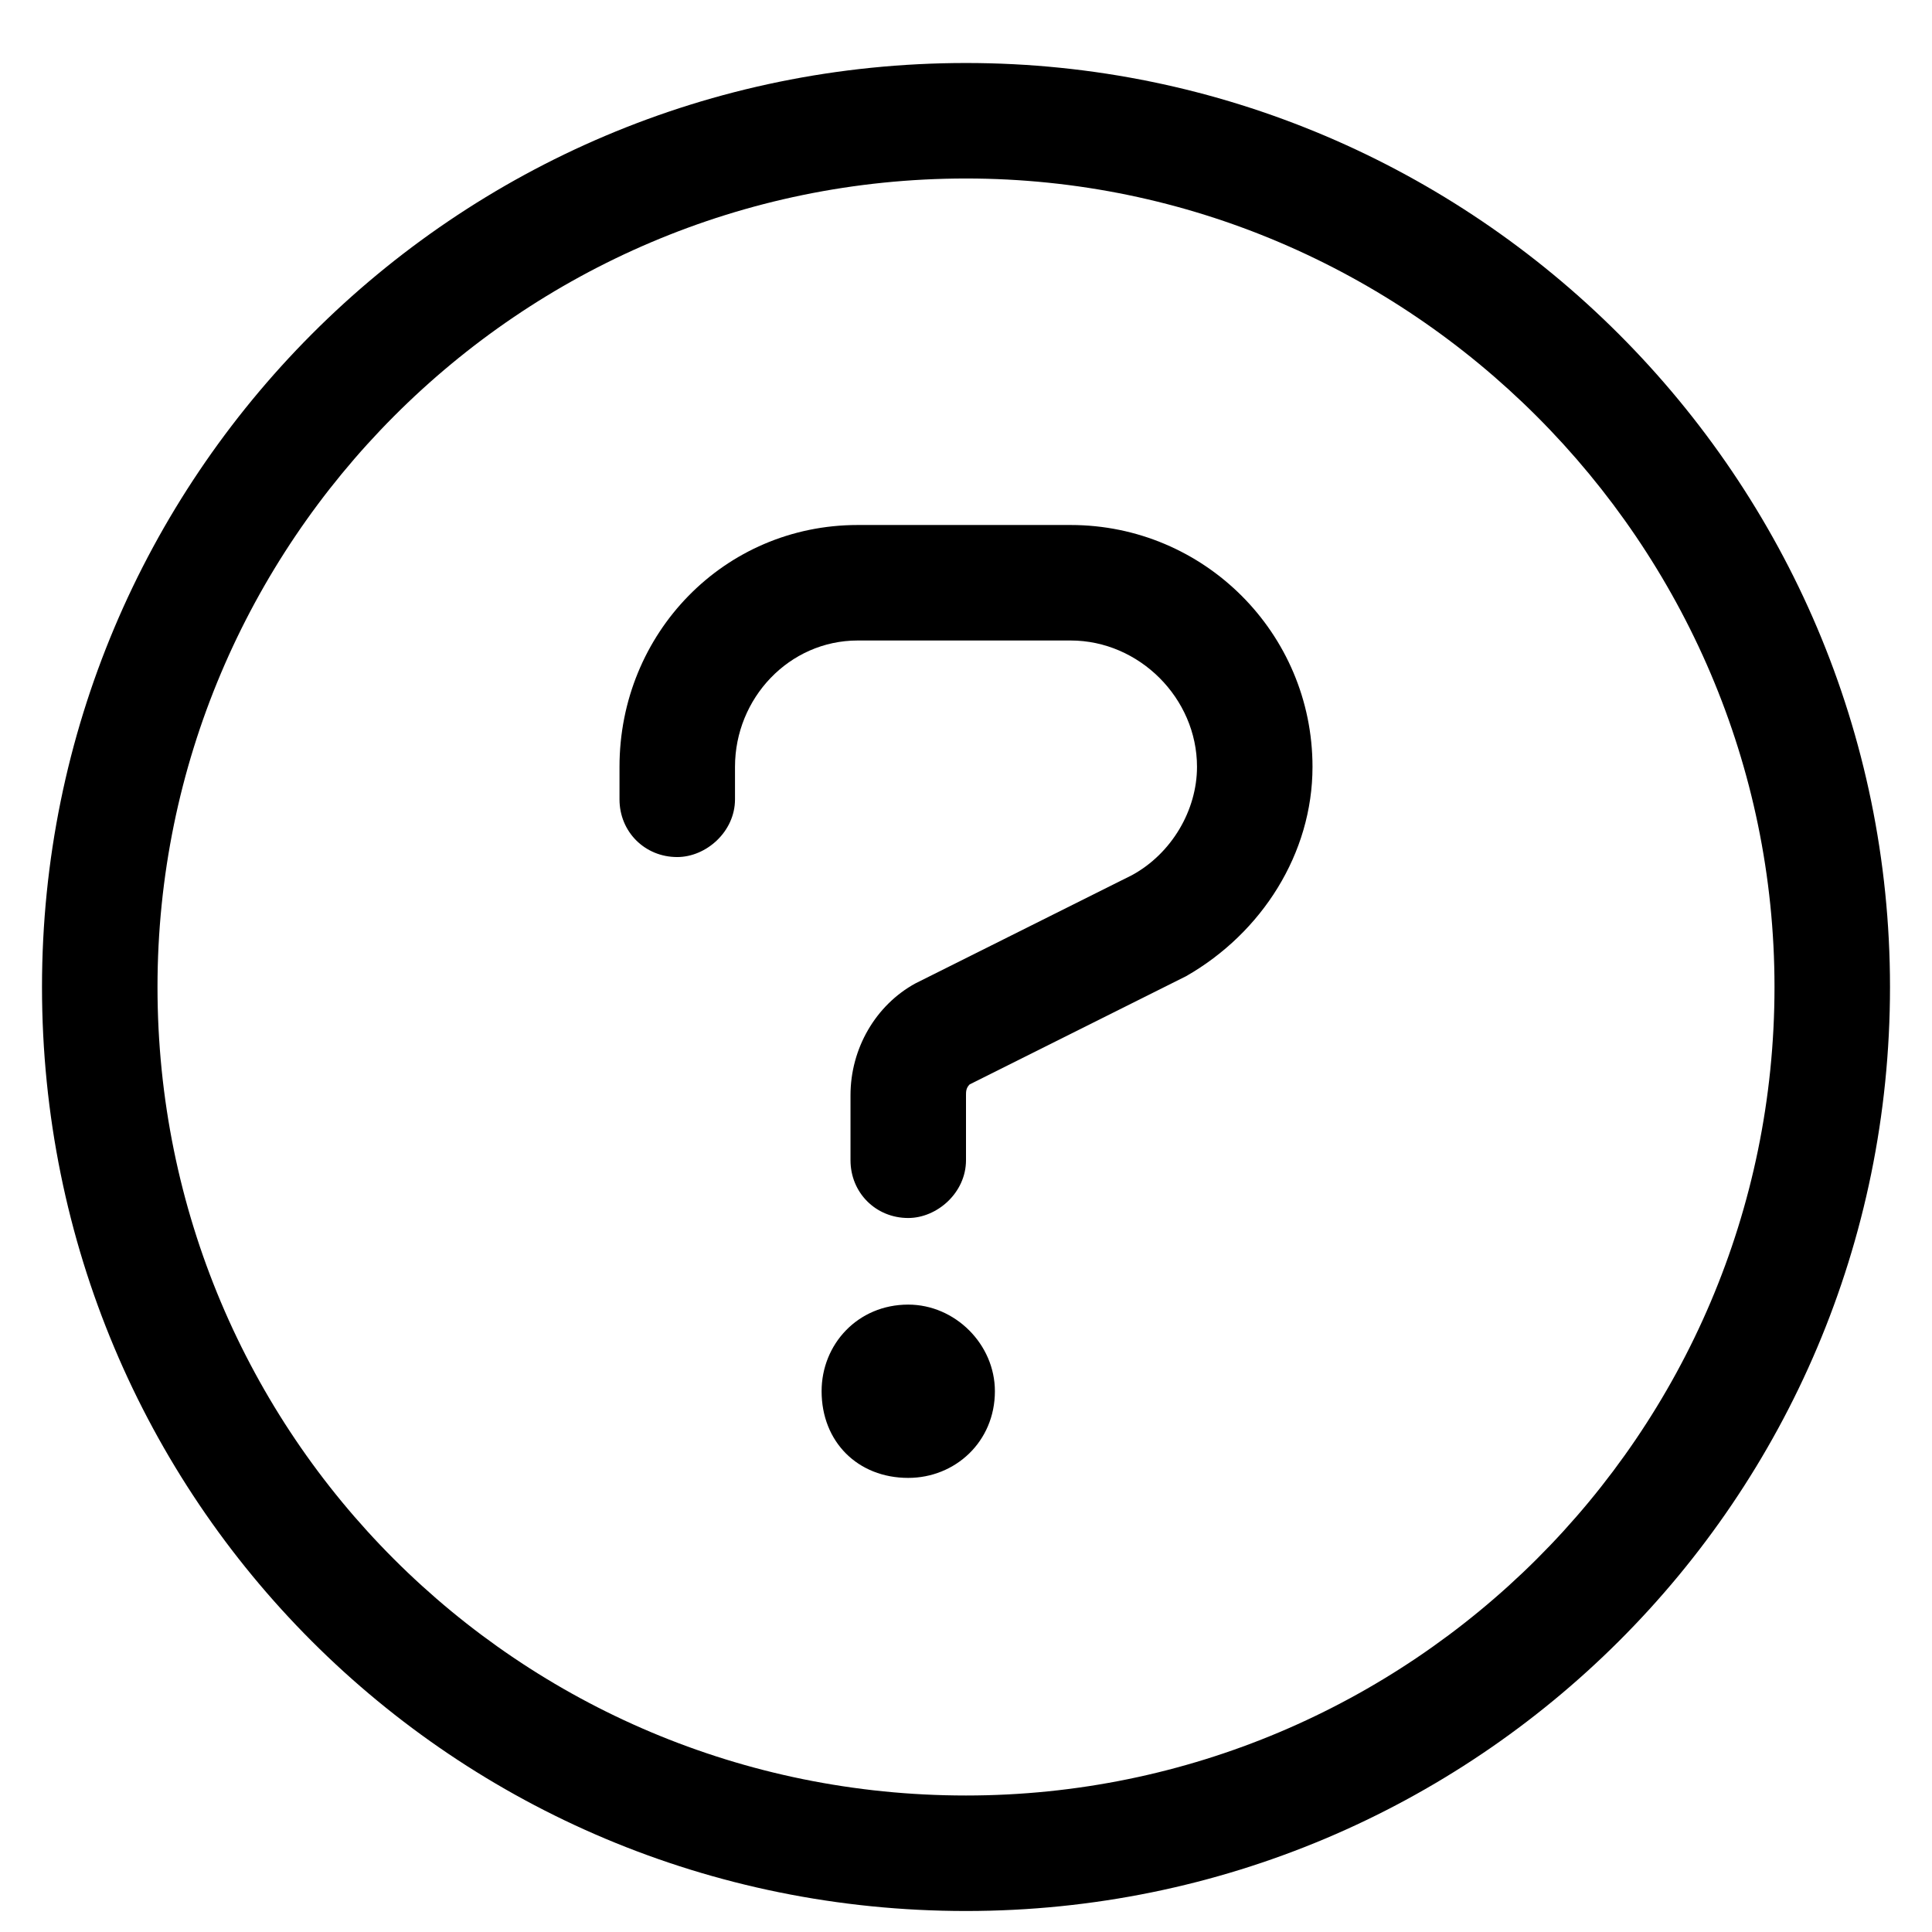
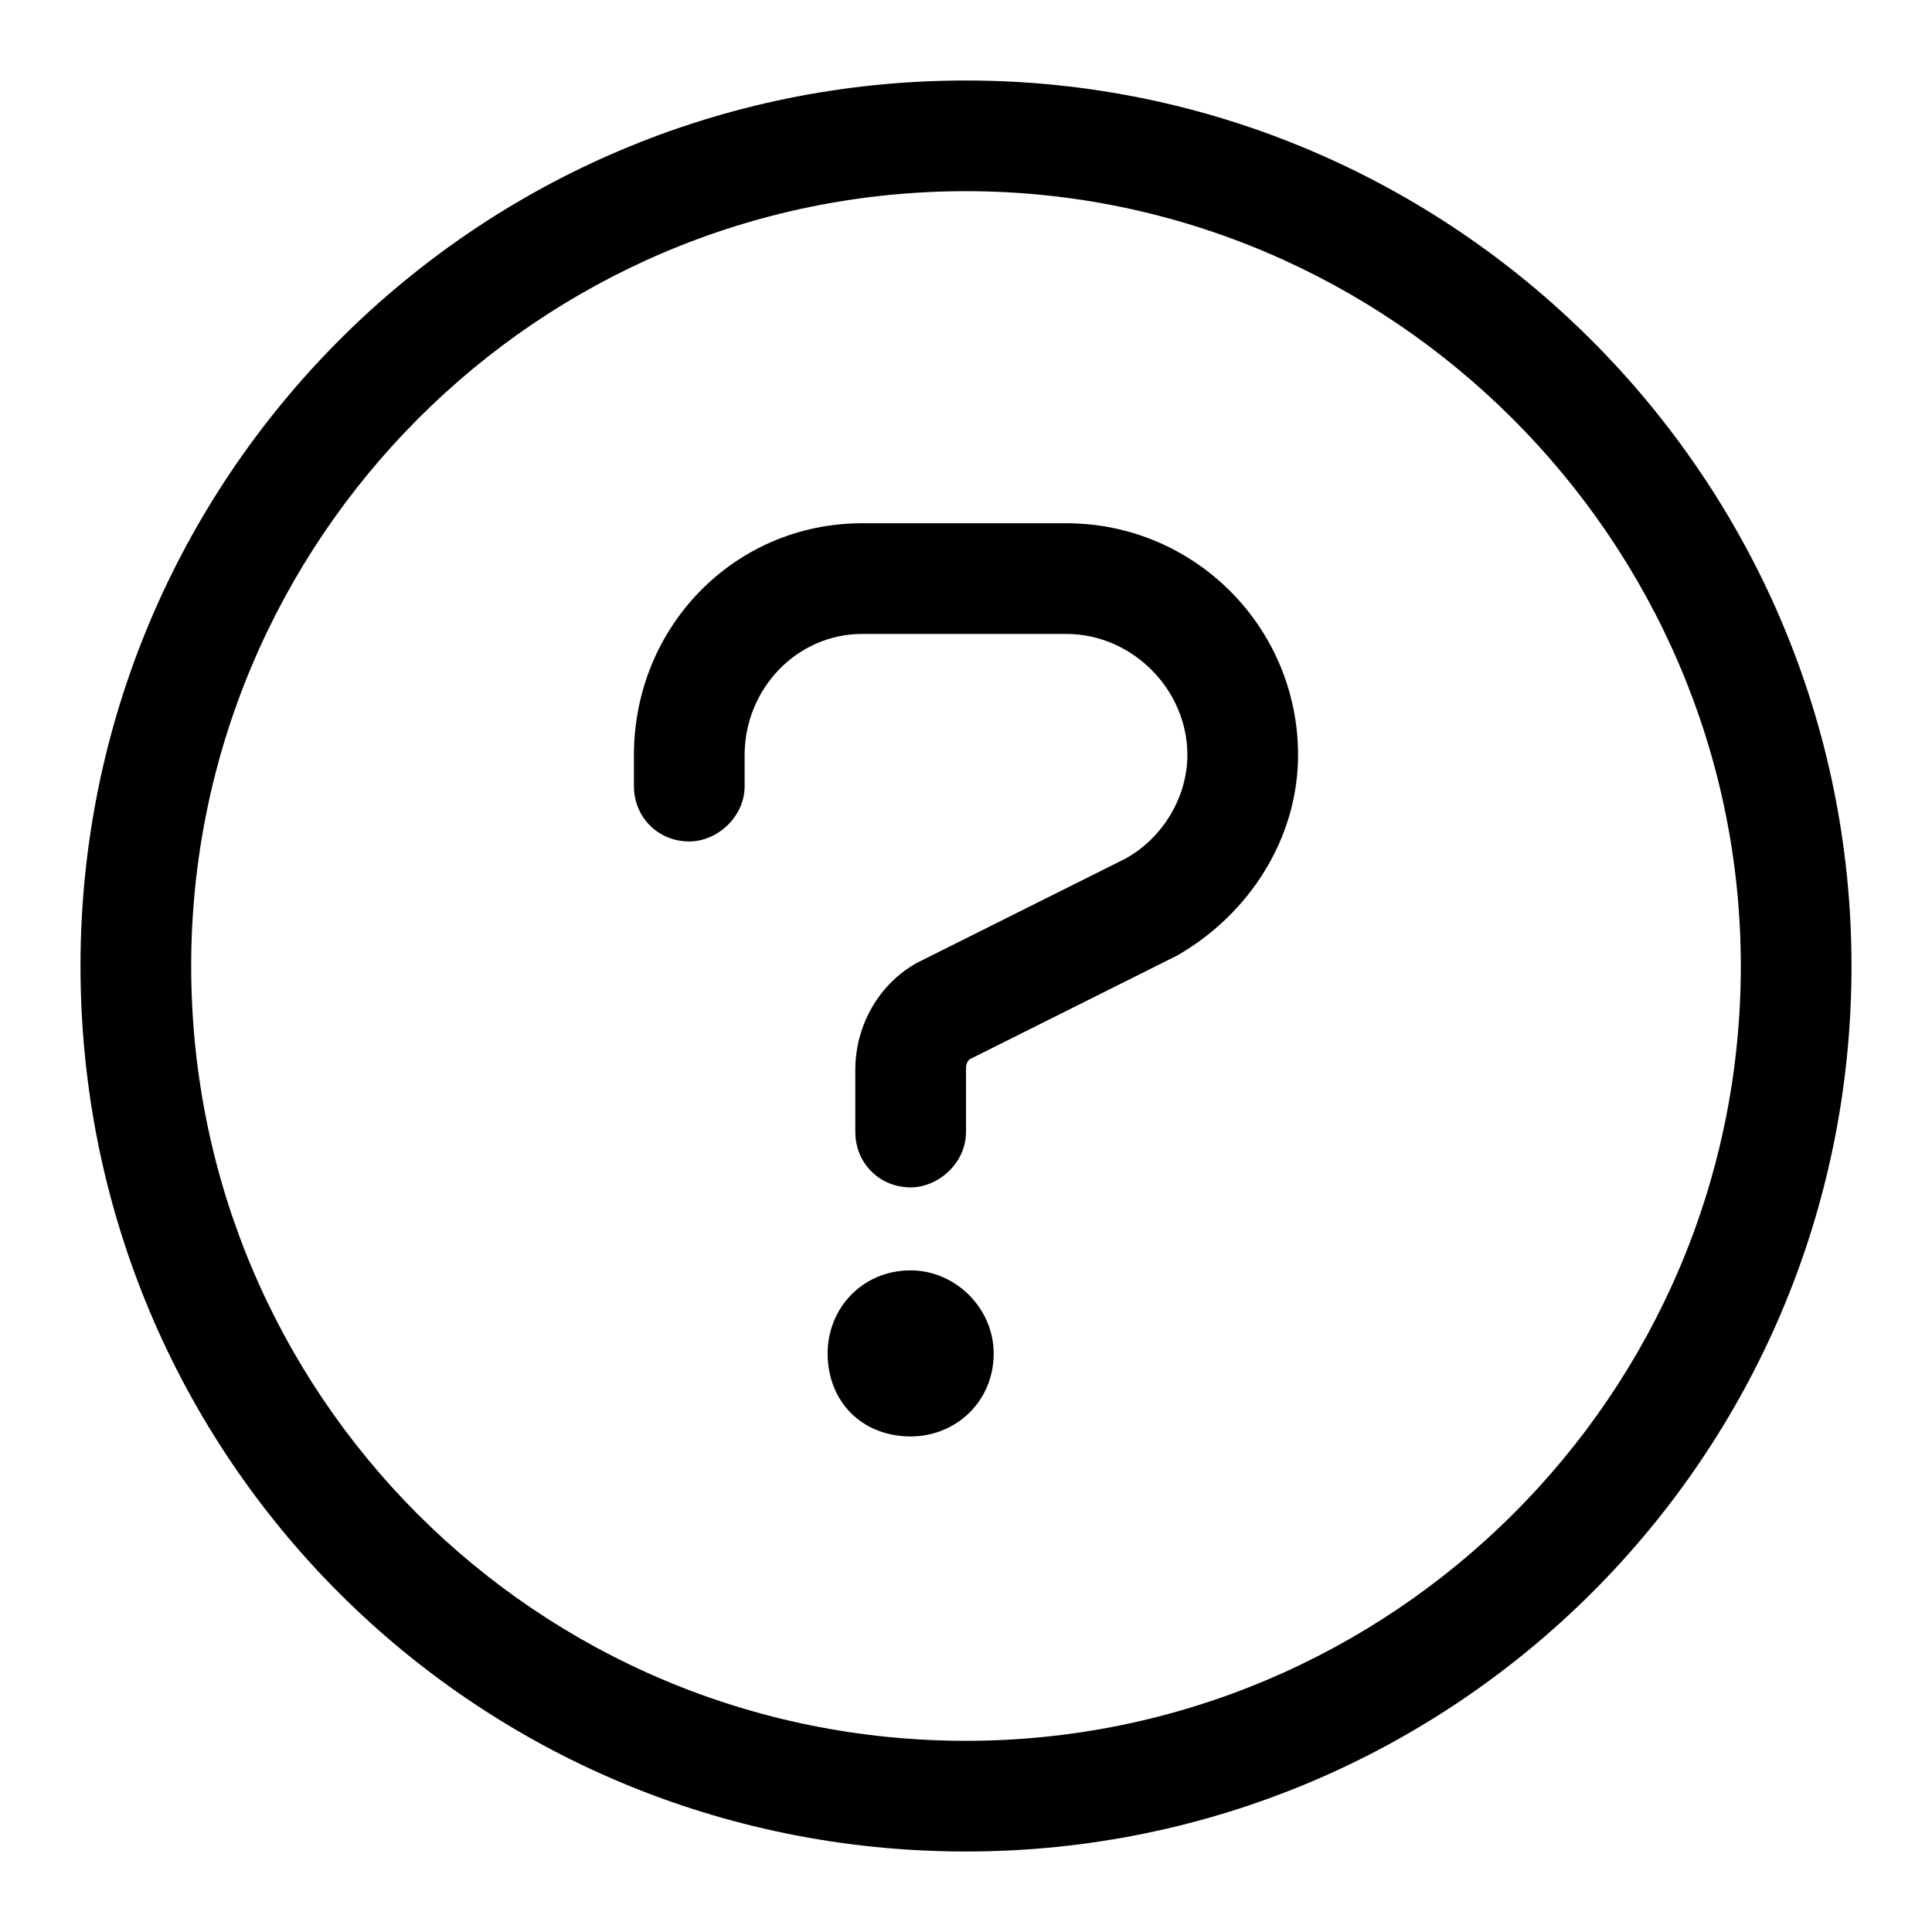
- <svg xmlns="http://www.w3.org/2000/svg" width="23" height="23" viewBox="0 0 23 23" fill="none">
-   <path d="M11.5 0.75C5.398 0.75 0.5 5.691 0.5 11.75C0.5 17.852 5.398 22.75 11.5 22.75C17.559 22.75 22.5 17.852 22.5 11.75C22.5 5.691 17.559 0.75 11.5 0.75ZM11.5 21.375C6.172 21.375 1.875 17.078 1.875 11.75C1.875 6.465 6.172 2.125 11.5 2.125C16.785 2.125 21.125 6.465 21.125 11.75C21.125 17.078 16.785 21.375 11.5 21.375ZM10.812 15.531C10.211 15.531 9.781 16.004 9.781 16.562C9.781 17.164 10.211 17.594 10.812 17.594C11.371 17.594 11.844 17.164 11.844 16.562C11.844 16.004 11.371 15.531 10.812 15.531ZM12.746 6.25H10.211C8.621 6.25 7.375 7.539 7.375 9.129V9.516C7.375 9.902 7.676 10.203 8.062 10.203C8.406 10.203 8.75 9.902 8.75 9.516V9.129C8.75 8.312 9.395 7.625 10.211 7.625H12.746C13.562 7.625 14.25 8.312 14.25 9.129C14.25 9.645 13.949 10.16 13.477 10.418L10.898 11.707C10.426 11.965 10.125 12.48 10.125 13.039V13.812C10.125 14.199 10.426 14.5 10.812 14.5C11.156 14.5 11.5 14.199 11.5 13.812V13.039C11.5 12.996 11.5 12.953 11.543 12.91L14.121 11.621C15.023 11.105 15.625 10.16 15.625 9.129C15.625 7.539 14.336 6.25 12.746 6.25Z" fill="currentColor" />
+ <svg xmlns="http://www.w3.org/2000/svg" width="24" height="24" viewBox="0 0 24 24" fill="none">
+   <path d="M12 1C5.898 1 1 5.941 1 12C1 18.102 5.898 23 12 23C18.059 23 23 18.102 23 12C23 5.941 18.059 1 12 1ZM12 21.625C6.672 21.625 2.375 17.328 2.375 12C2.375 6.715 6.672 2.375 12 2.375C17.285 2.375 21.625 6.715 21.625 12C21.625 17.328 17.285 21.625 12 21.625ZM11.312 15.781C10.711 15.781 10.281 16.254 10.281 16.812C10.281 17.414 10.711 17.844 11.312 17.844C11.871 17.844 12.344 17.414 12.344 16.812C12.344 16.254 11.871 15.781 11.312 15.781ZM13.246 6.5H10.711C9.121 6.5 7.875 7.789 7.875 9.379V9.766C7.875 10.152 8.176 10.453 8.562 10.453C8.906 10.453 9.25 10.152 9.25 9.766V9.379C9.25 8.562 9.895 7.875 10.711 7.875H13.246C14.062 7.875 14.75 8.562 14.75 9.379C14.75 9.895 14.449 10.41 13.977 10.668L11.398 11.957C10.926 12.215 10.625 12.73 10.625 13.289V14.062C10.625 14.449 10.926 14.75 11.312 14.75C11.656 14.75 12 14.449 12 14.062V13.289C12 13.246 12 13.203 12.043 13.16L14.621 11.871C15.523 11.355 16.125 10.41 16.125 9.379C16.125 7.789 14.836 6.5 13.246 6.5Z" fill="currentColor" />
</svg>
